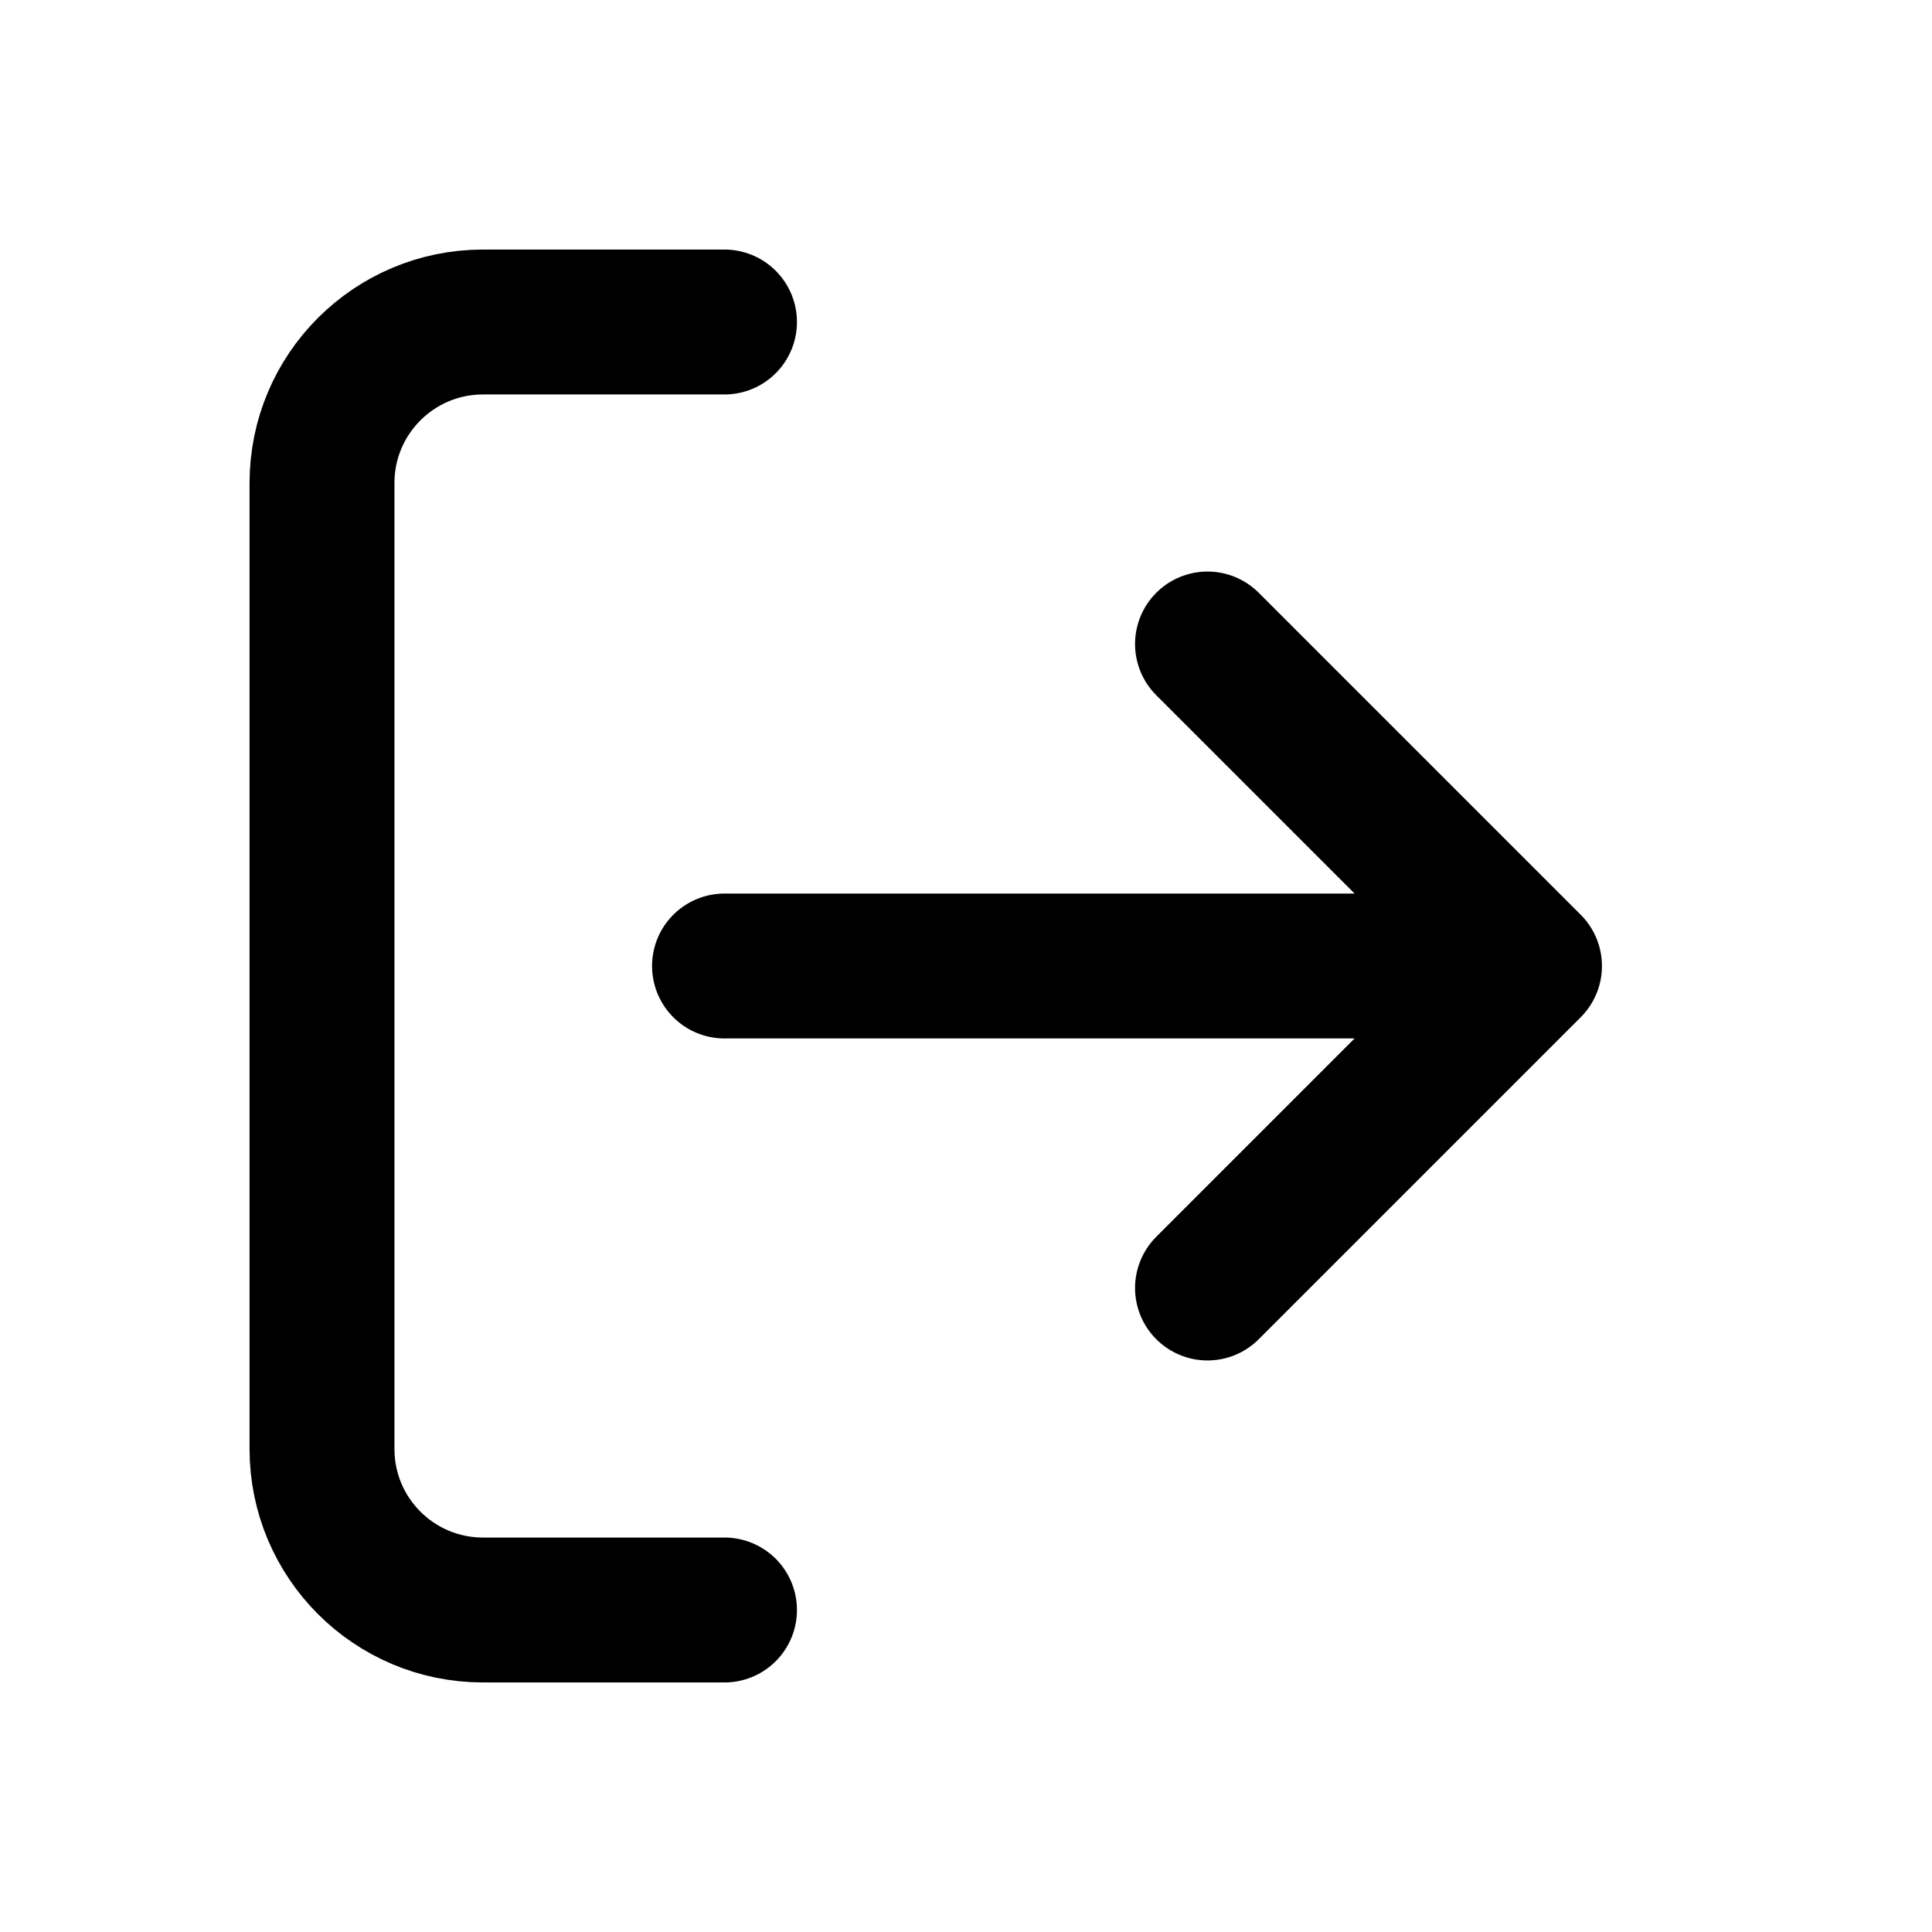
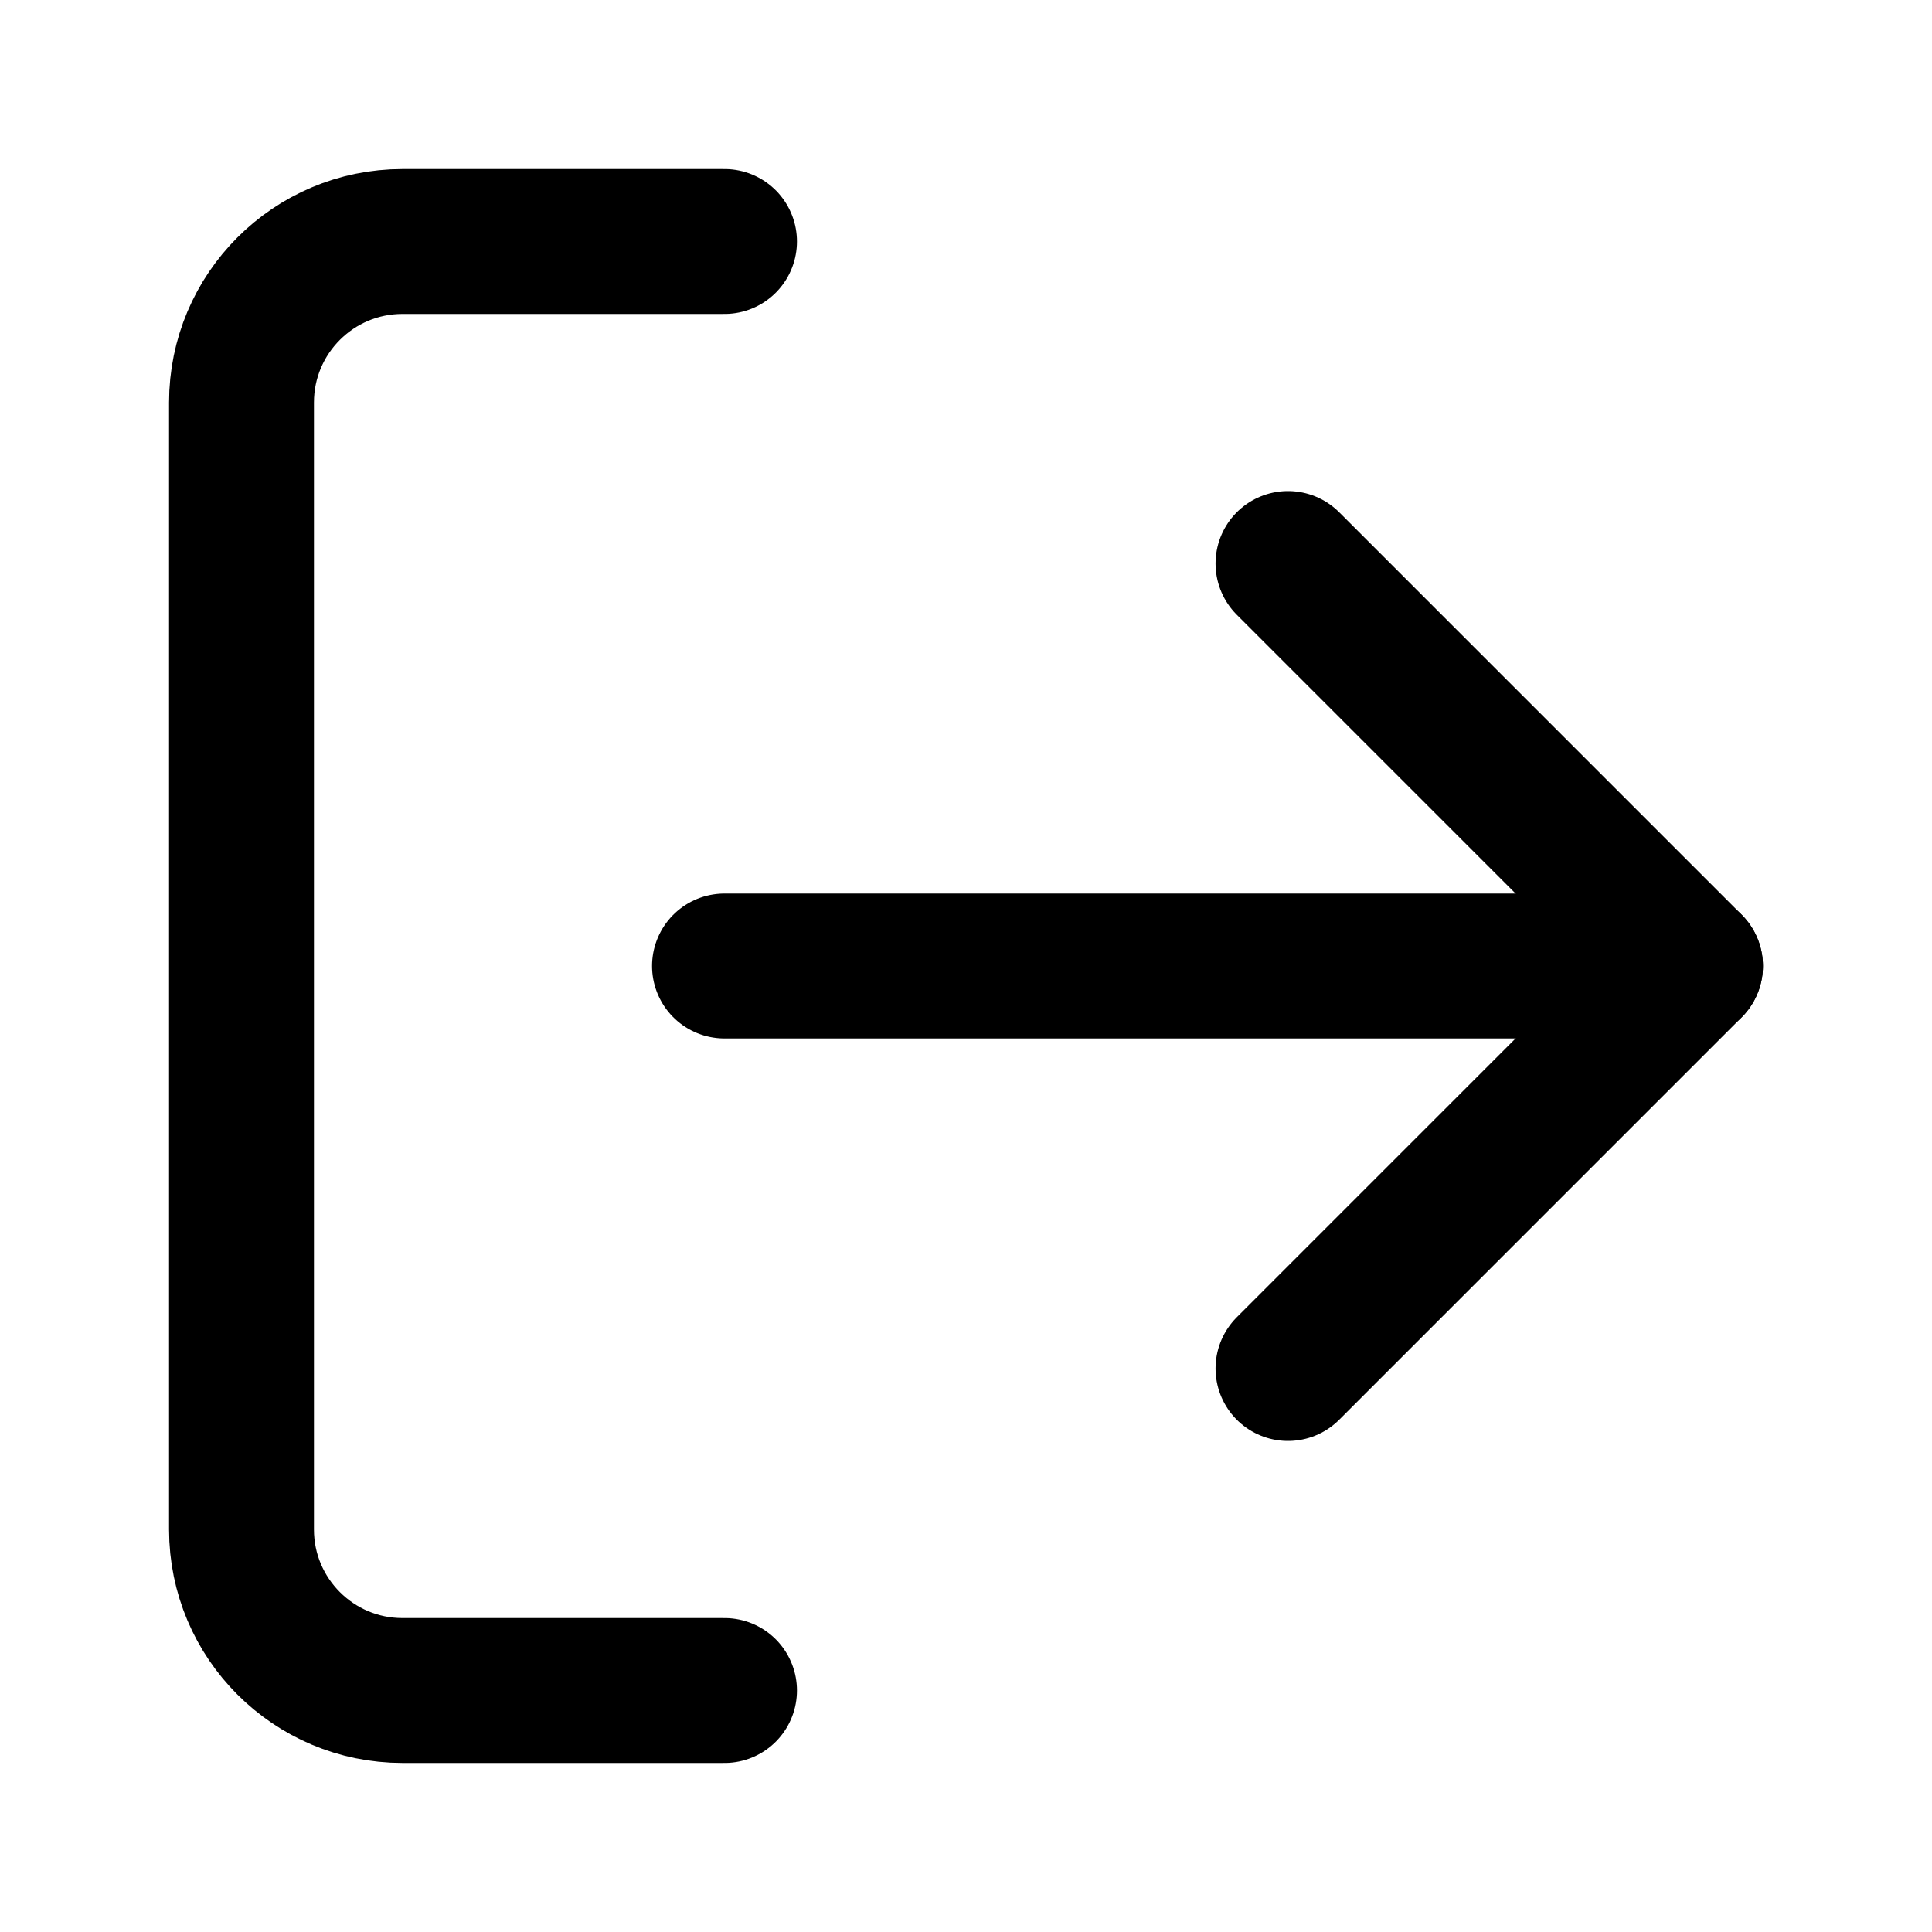
<svg xmlns="http://www.w3.org/2000/svg" viewBox="0 0 24 24" fill="none" stroke="currentColor" stroke-width="1.8" stroke-linecap="round" stroke-linejoin="round">
-   <path d="M9 20H6a2 2 0 0 1-2-2V6a2 2 0 0 1 2-2h3M15 16l4-4-4-4M19 12H9" />
+   <path d="m16 17 5-5-5-5" />
+   <path d="M21 12H9" />
+   <path d="M9 21H5a2 2 0 0 1-2-2V5a2 2 0 0 1 2-2h4" />
</svg>
